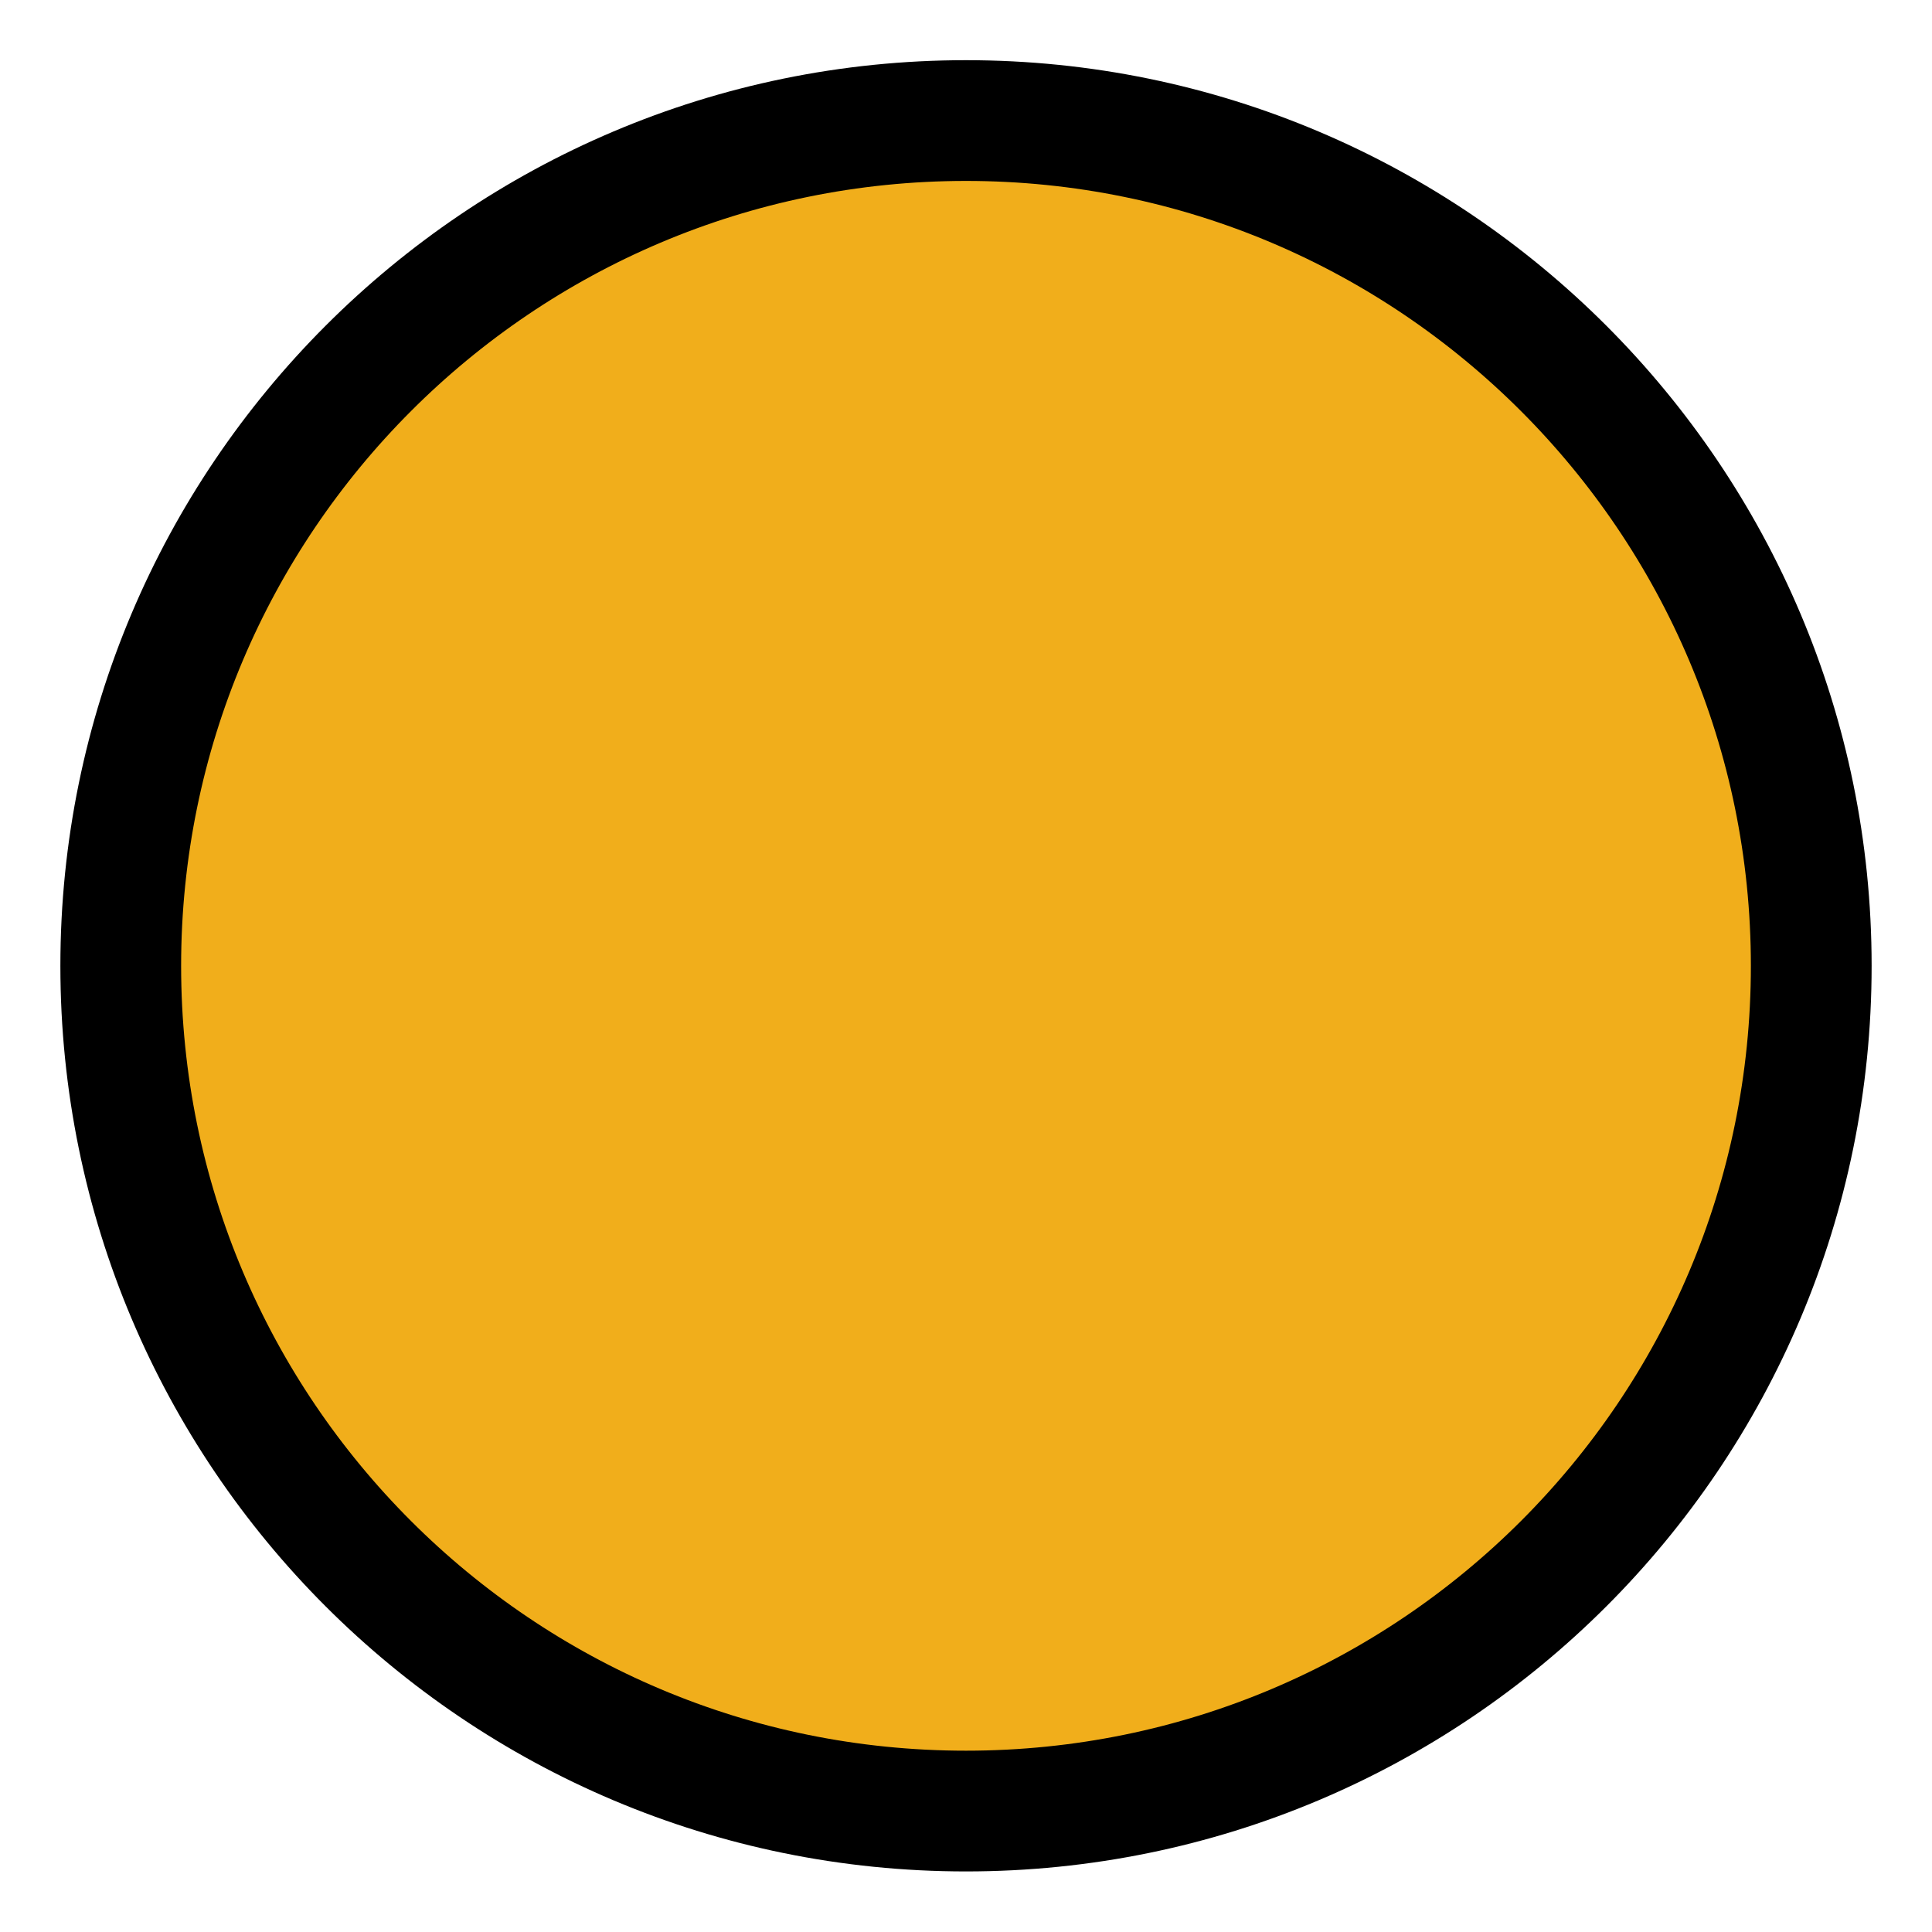
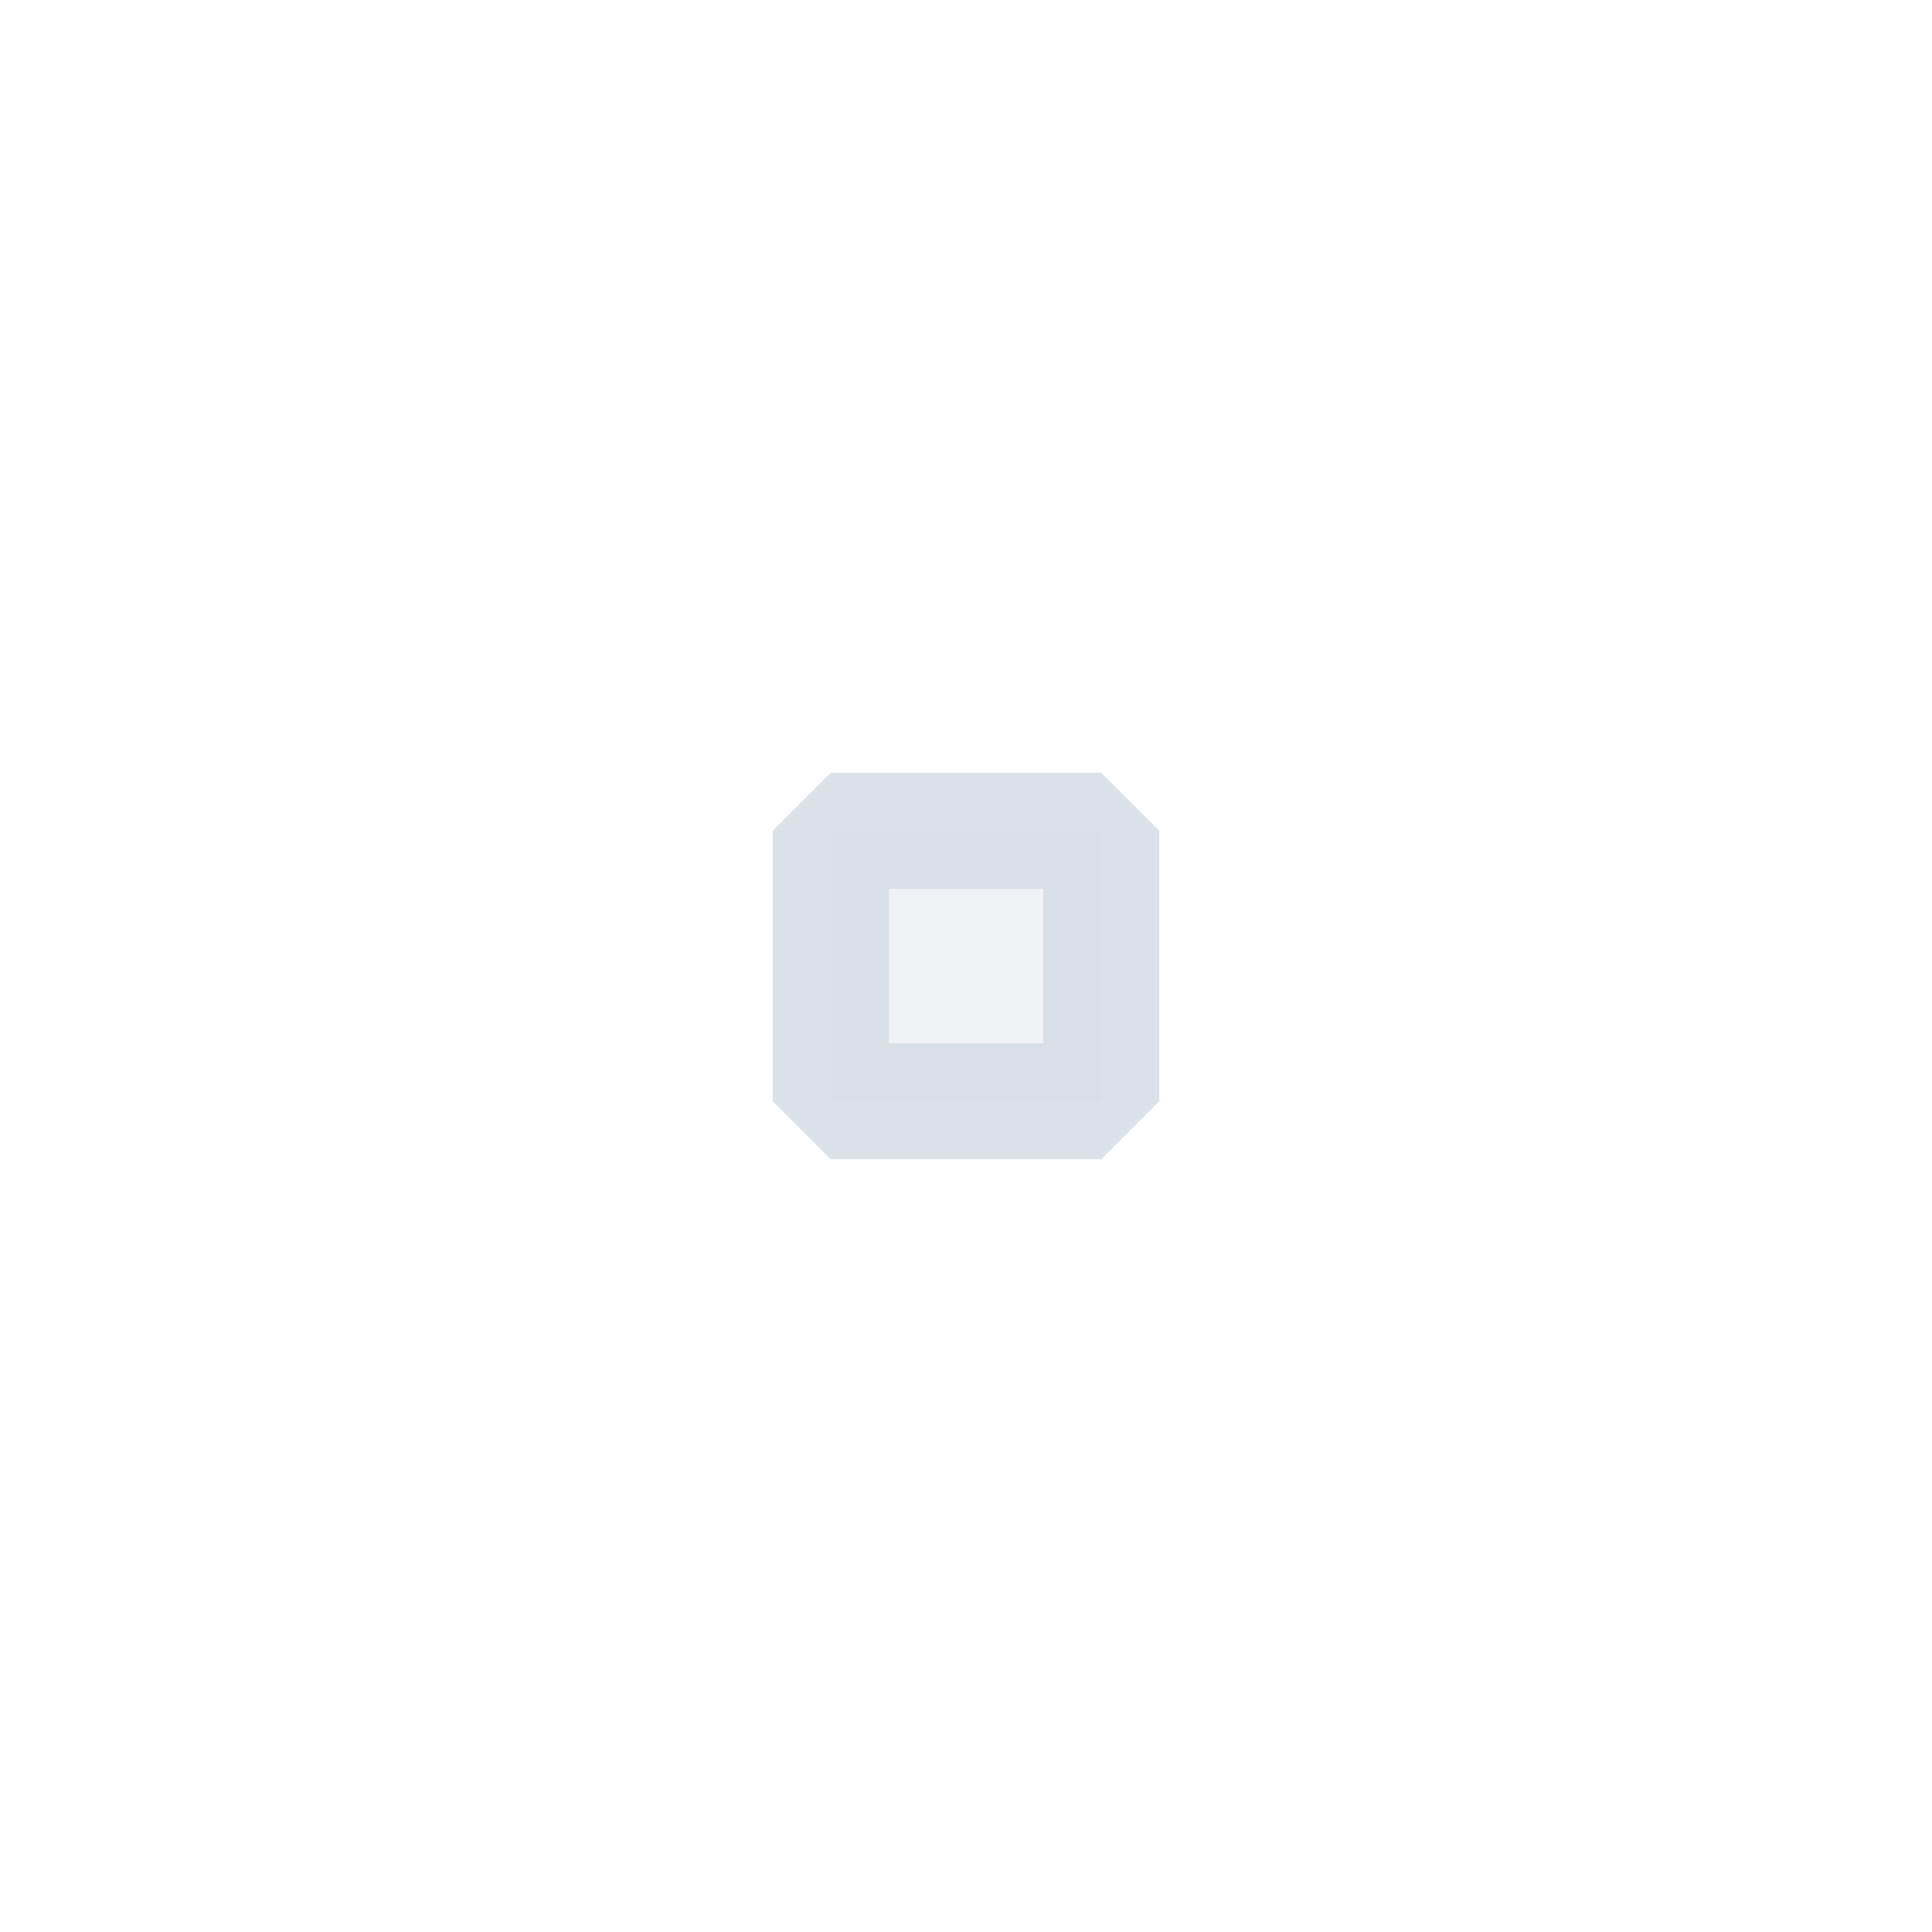
<svg xmlns="http://www.w3.org/2000/svg" viewBox="0 0 50 50" version="1.2" baseProfile="tiny">
  <defs>
</defs>
  <g fill="none" stroke="black" stroke-width="1" fill-rule="evenodd" stroke-linecap="square" stroke-linejoin="bevel">
-     <g fill="none" stroke="#000000" stroke-opacity="1" stroke-width="1" stroke-linecap="square" stroke-linejoin="bevel" transform="matrix(1,0,0,1,0,0)" font-family="Noto Sans" font-size="10" font-weight="400" font-style="normal">
+     <g fill="none" stroke="#000000" stroke-opacity="1" stroke-width="1" stroke-linecap="square" stroke-linejoin="bevel" transform="matrix(1,0,0,1,0,0)" font-family="IBM Plex Sans" font-size="10" font-weight="400" font-style="normal">
</g>
-     <g fill="#000000" fill-opacity="1" stroke="none" transform="matrix(3.125,0,0,3.125,-790.625,758.243)" font-family="Noto Sans" font-size="10" font-weight="400" font-style="normal" opacity="0">
-       <path vector-effect="none" fill-rule="evenodd" d="M253,-242.638 C253,-242.638 253,-242.638 253,-242.638 L269,-242.638 C269,-242.638 269,-242.638 269,-242.638 L269,-226.638 C269,-226.638 269,-226.638 269,-226.638 L253,-226.638 C253,-226.638 253,-226.638 253,-226.638 L253,-242.638 Z " />
+     <g fill="none" stroke="#d3dae3" stroke-opacity="1" stroke-width="1.001" stroke-linecap="square" stroke-linejoin="bevel" transform="matrix(2.5,0,0,2.5,2.5,2.5)" font-family="IBM Plex Sans" font-size="10" font-weight="400" font-style="normal">
+ </g>
+     <g fill="none" stroke="#d3dae3" stroke-opacity="1" stroke-width="1.001" stroke-linecap="round" stroke-linejoin="miter" stroke-miterlimit="2" transform="matrix(2.5,0,0,2.5,2.5,2.5)" font-family="IBM Plex Sans" font-size="10" font-weight="400" font-style="normal">
+ </g>
+     <g fill="none" stroke="#d3dae3" stroke-opacity="1" stroke-width="1.001" stroke-linecap="round" stroke-linejoin="miter" stroke-miterlimit="2" transform="matrix(2.5,0,0,2.5,2.5,2.5)" font-family="IBM Plex Sans" font-size="10" font-weight="400" font-style="normal">
+ </g>
+     <g fill="#d3dae3" fill-opacity="0.35" stroke="#d3dae3" stroke-opacity="0.81" stroke-width="1.201" stroke-linecap="round" stroke-linejoin="bevel" transform="matrix(2.5,0,0,2.5,21.5,21.5)" font-family="IBM Plex Sans" font-size="10" font-weight="400" font-style="normal">
+       <rect x="0" y="0" width="2.8" height="2.8" />
    </g>
-     <g fill="#f1ae1b" fill-opacity="1" stroke="#000000" stroke-opacity="1" stroke-width="1" stroke-linecap="butt" stroke-linejoin="miter" stroke-miterlimit="4" transform="matrix(3.125,0,0,3.125,-12.5,-3226.13)" font-family="Noto Sans" font-size="10" font-weight="400" font-style="normal">
-       <path vector-effect="none" fill-rule="evenodd" d="M12,1047.36 C15.866,1047.36 19,1044.23 19,1040.36 C19,1036.5 15.866,1033.36 12,1033.36 C8.134,1033.36 5,1036.5 5,1040.36 C5,1044.23 8.134,1047.36 12,1047.36 Z " />
-     </g>
-     <g fill="none" stroke="#000000" stroke-opacity="1" stroke-width="1" stroke-linecap="square" stroke-linejoin="bevel" transform="matrix(1,0,0,1,0,0)" font-family="Noto Sans" font-size="10" font-weight="400" font-style="normal">
+     <g fill="none" stroke="#d3dae3" stroke-opacity="1" stroke-width="1.001" stroke-linecap="square" stroke-linejoin="bevel" transform="matrix(2.5,0,0,2.5,2.5,2.5)" font-family="IBM Plex Sans" font-size="10" font-weight="400" font-style="normal">
+ </g>
+     <g fill="none" stroke="#000000" stroke-opacity="1" stroke-width="1" stroke-linecap="square" stroke-linejoin="bevel" transform="matrix(1,0,0,1,0,0)" font-family="IBM Plex Sans" font-size="10" font-weight="400" font-style="normal">
</g>
  </g>
</svg>
